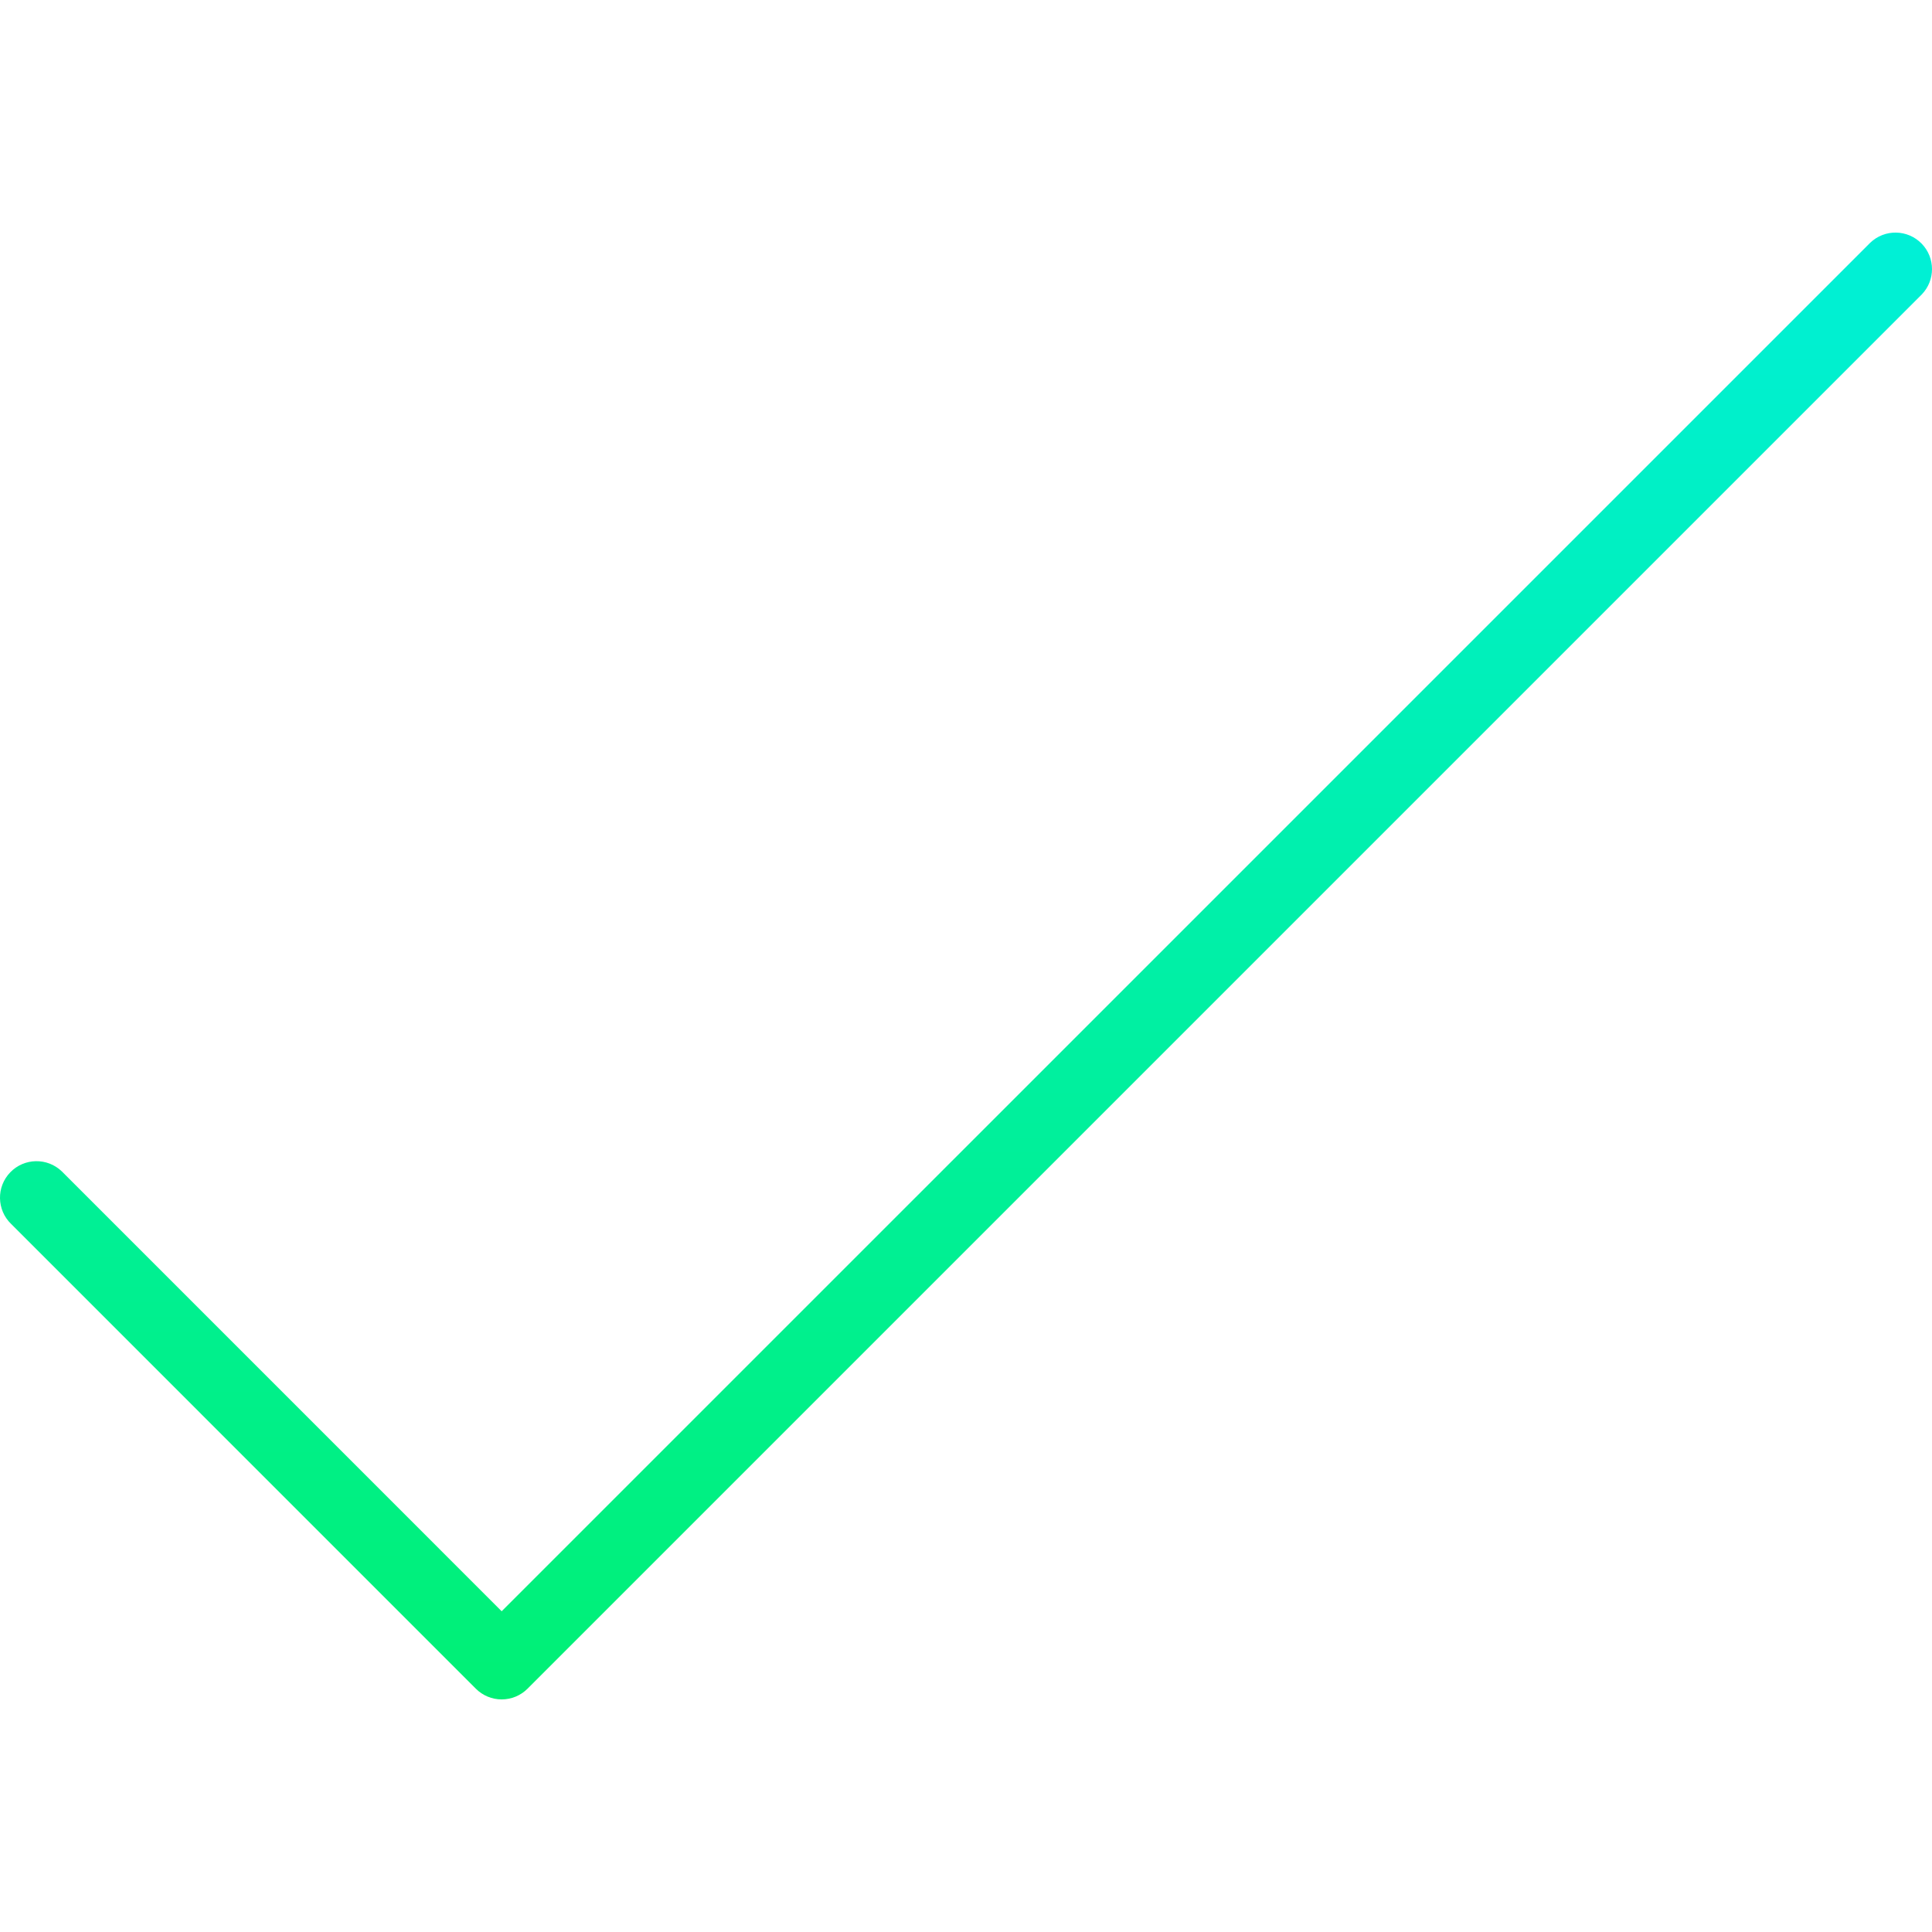
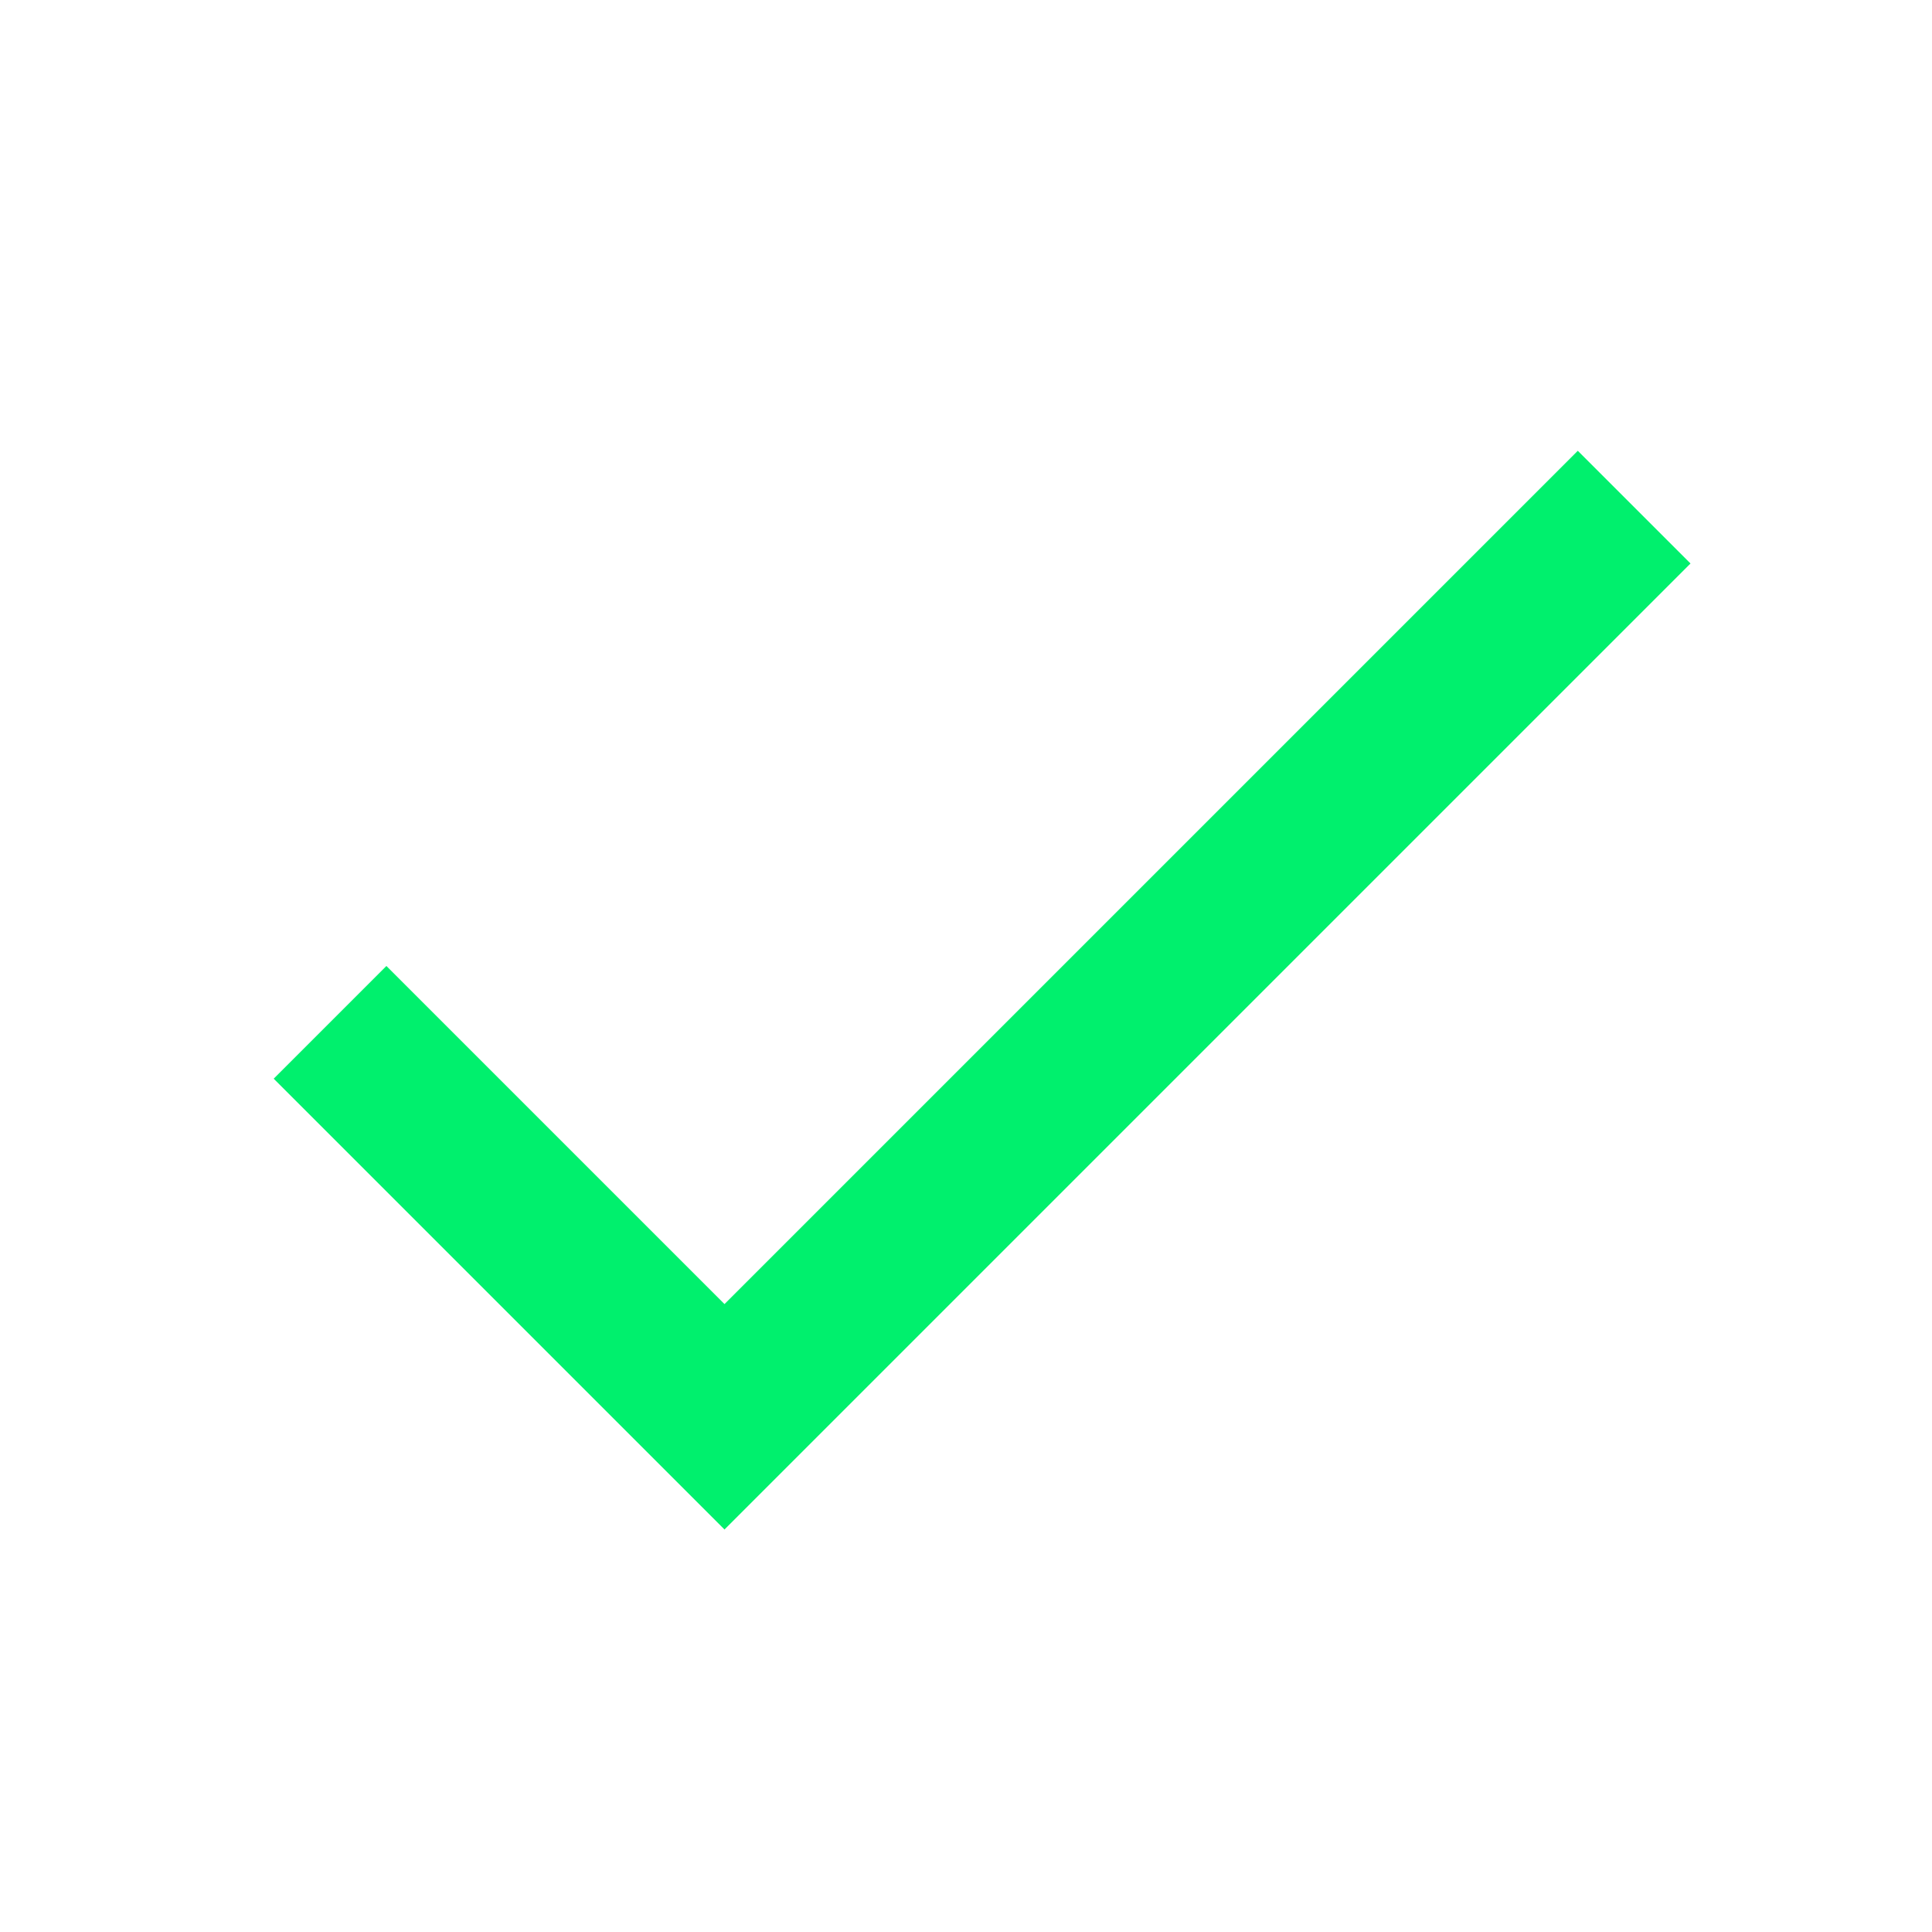
- <svg xmlns="http://www.w3.org/2000/svg" version="1.1" id="Capa_1" x="0px" y="0px" viewBox="0 0 423.296 423.296" style="enable-background:new 0 0 423.296 423.296;" xml:space="preserve">
-   <linearGradient id="SVGID_1_" gradientUnits="userSpaceOnUse" x1="-61.644" y1="542.237" x2="-61.644" y2="598.784" gradientTransform="matrix(8 0 0 -8 704.8014 4736.294)">
-     <stop offset="0" style="stop-color:#00F06D" />
-     <stop offset="1" style="stop-color:#00F0F7" />
-   </linearGradient>
-   <path style="fill:url(#SVGID_1_);" d="M109.914,372.335c-2.122,0-4.156-0.844-5.656-2.344L2.442,268.167  c-3.178-3.07-3.266-8.134-0.196-11.312c3.07-3.178,8.134-3.266,11.312-0.196c0.067,0.064,0.132,0.13,0.196,0.196l96.16,96.168  L409.738,53.207c3.178-3.069,8.242-2.982,11.312,0.196c2.994,3.1,2.994,8.015,0,11.116L115.578,369.991  C114.076,371.493,112.038,372.337,109.914,372.335L109.914,372.335z" />
-   <g>
- </g>
-   <g>
- </g>
-   <g>
- </g>
-   <g>
- </g>
-   <g>
- </g>
-   <g>
- </g>
-   <g>
- </g>
-   <g>
- </g>
-   <g>
- </g>
-   <g>
- </g>
-   <g>
- </g>
-   <g>
- </g>
-   <g>
- </g>
-   <g>
- </g>
-   <g>
- </g>
+ <svg xmlns="http://www.w3.org/2000/svg" width="24" height="24" viewBox="0 0 24 24">
+   <path fill="none" d="M0 0h24v24H0z" />
+   <path fill="#00F06D" d="M9 16.2L4.8 12l-1.4 1.4L9 19 21 7l-1.4-1.4L9 16.2z" />
</svg>
